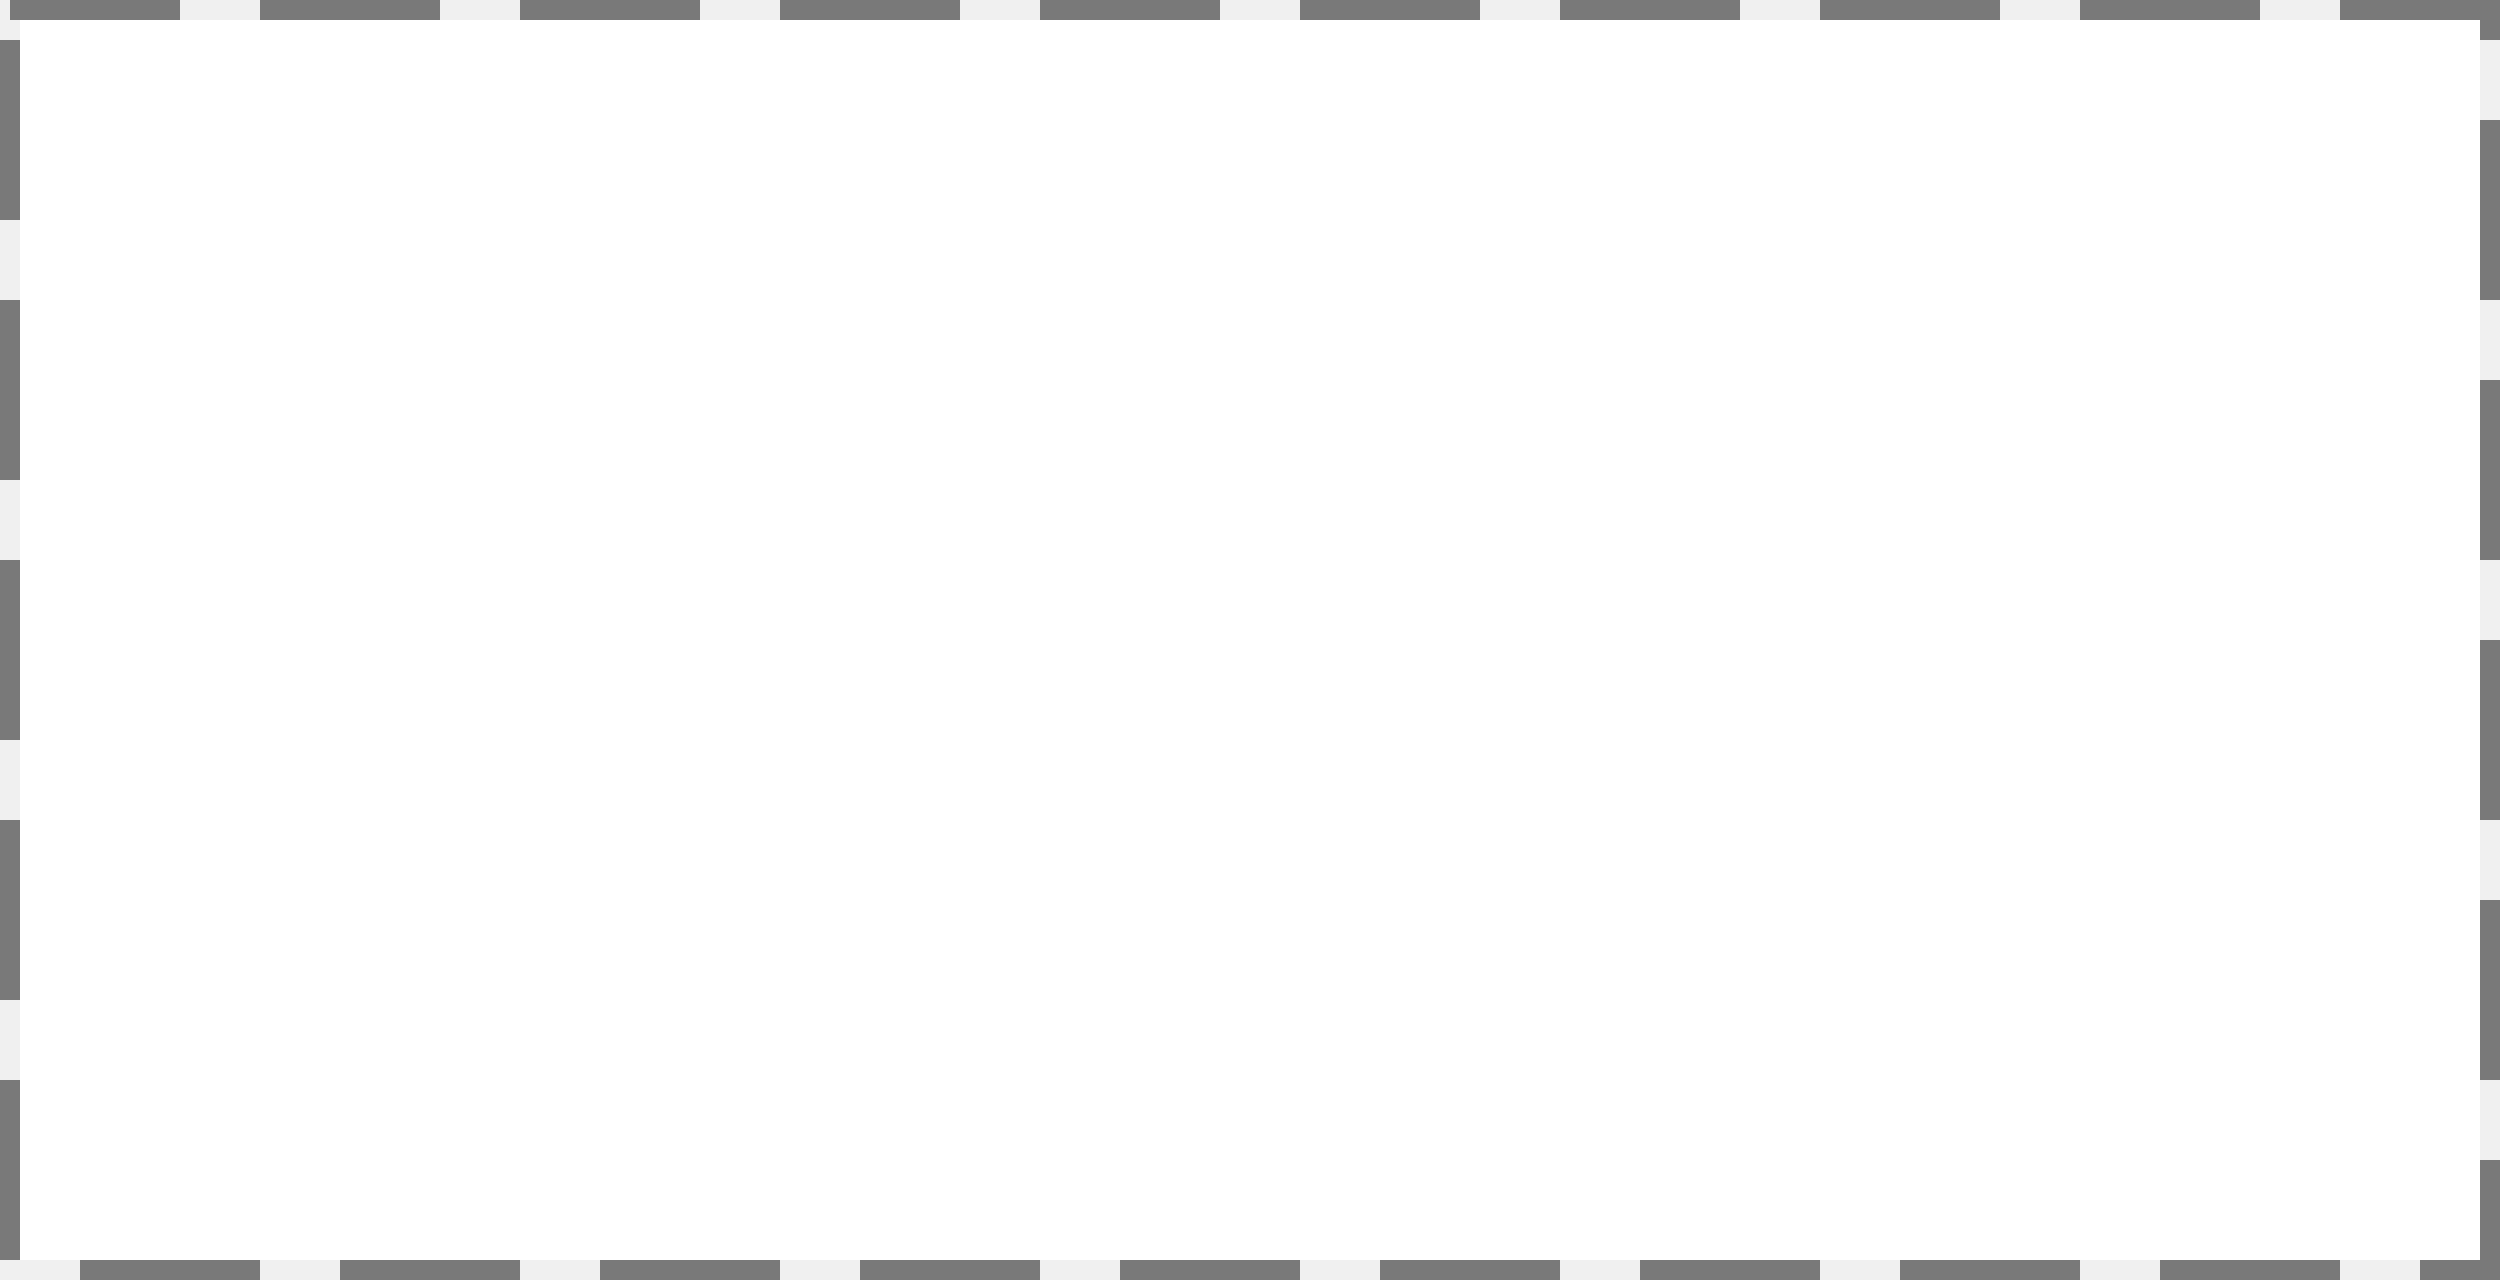
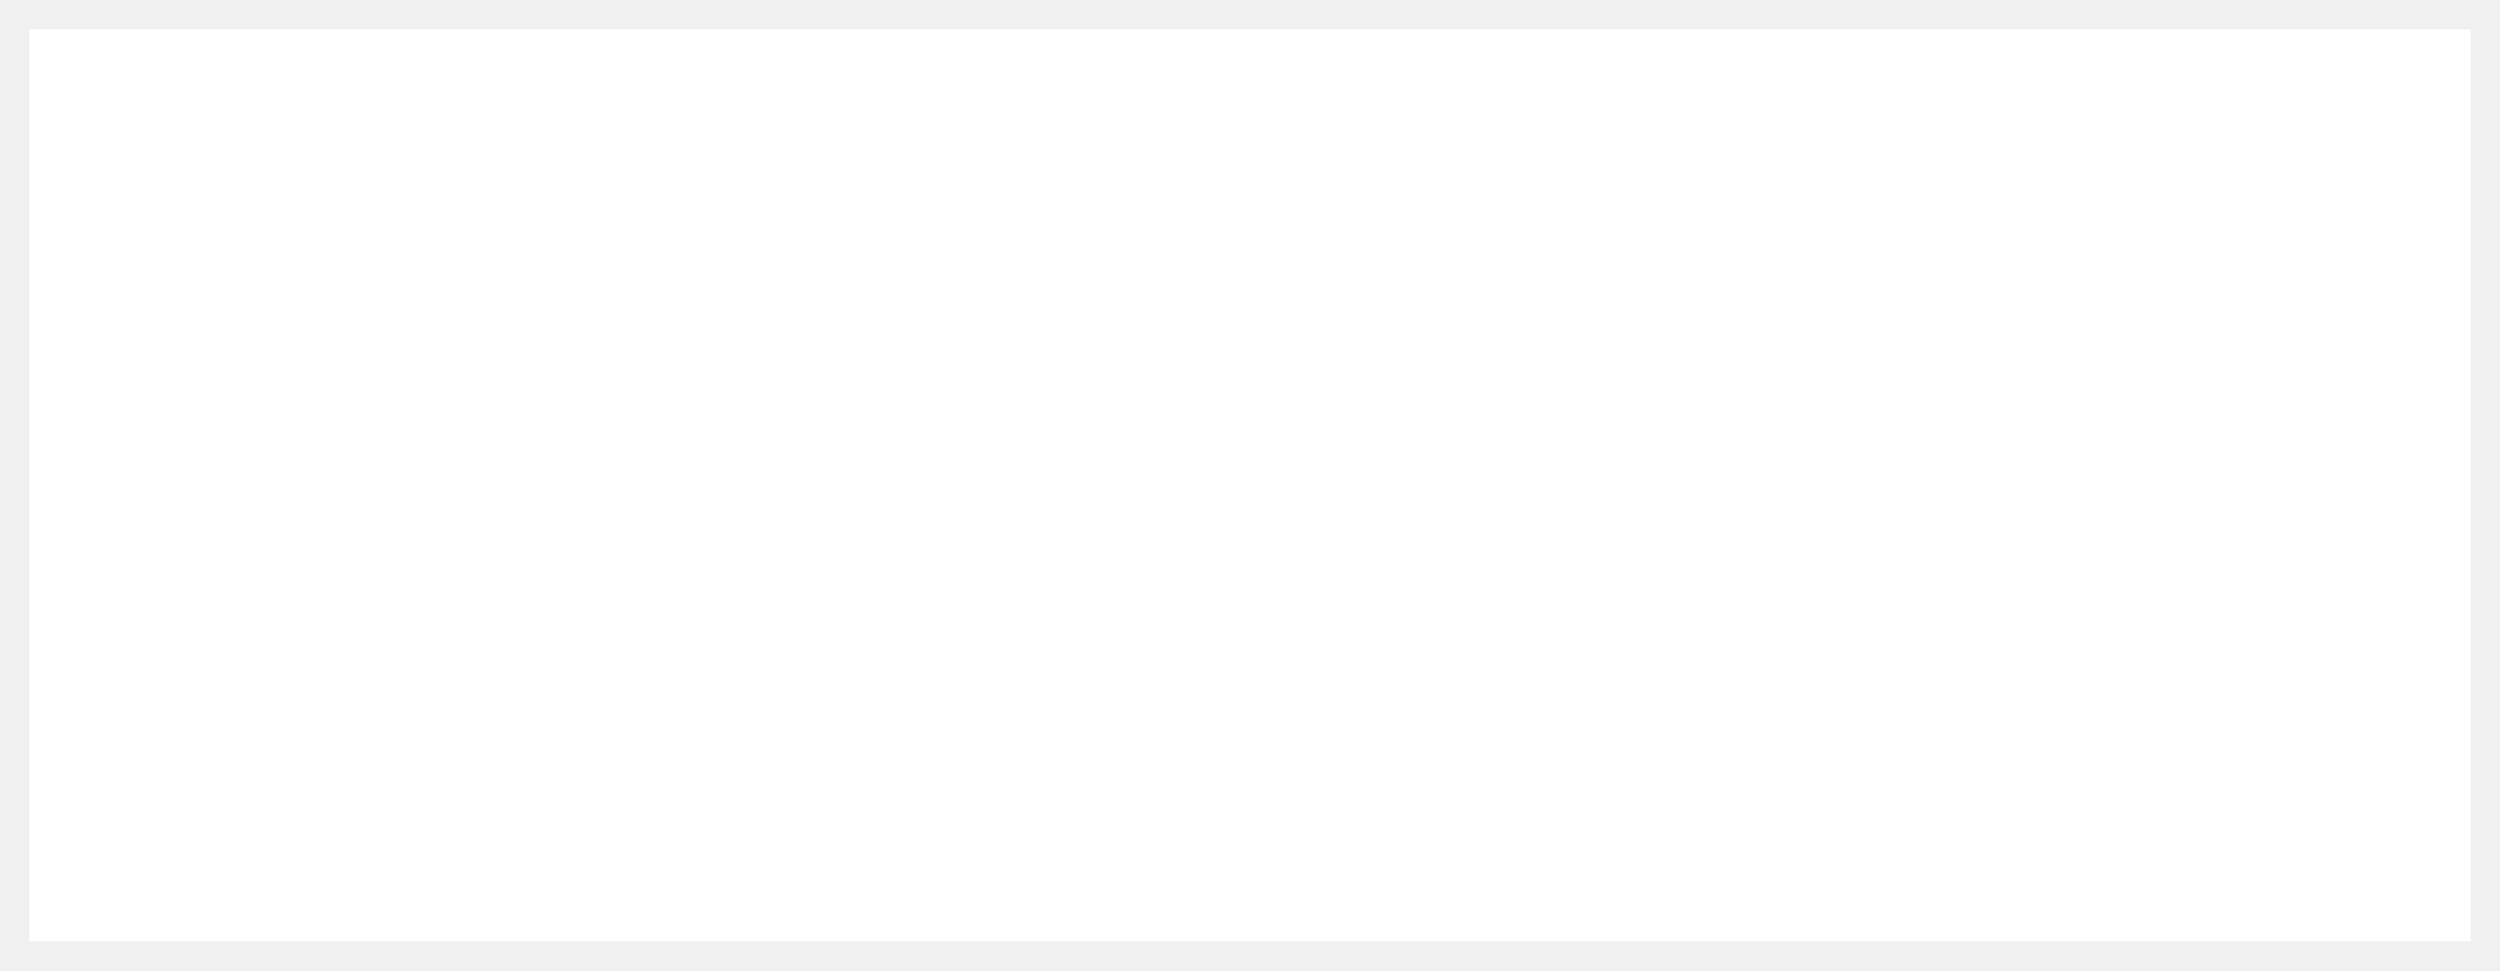
- <svg xmlns="http://www.w3.org/2000/svg" version="1.1" width="125px" height="64px">
-   <g transform="matrix(1 0 0 1 -942 -744 )">
-     <path d="M 943 745  L 1066 745  L 1066 807  L 943 807  L 943 745  Z " fill-rule="nonzero" fill="#ffffff" stroke="none" />
-     <path d="M 942.5 744.5  L 1066.5 744.5  L 1066.5 807.5  L 942.5 807.5  L 942.5 744.5  Z " stroke-width="1" stroke-dasharray="9,4" stroke="#797979" fill="none" stroke-dashoffset="0.5" />
+ <svg xmlns="http://www.w3.org/2000/svg" version="1.1" width="85px" height="33px">
+   <g transform="matrix(1 0 0 1 -483 -712 )">
+     <path d="M 484 713  L 567 713  L 567 744  L 484 744  L 484 713  Z " fill-rule="nonzero" fill="#ffffff" stroke="none" />
  </g>
</svg>
